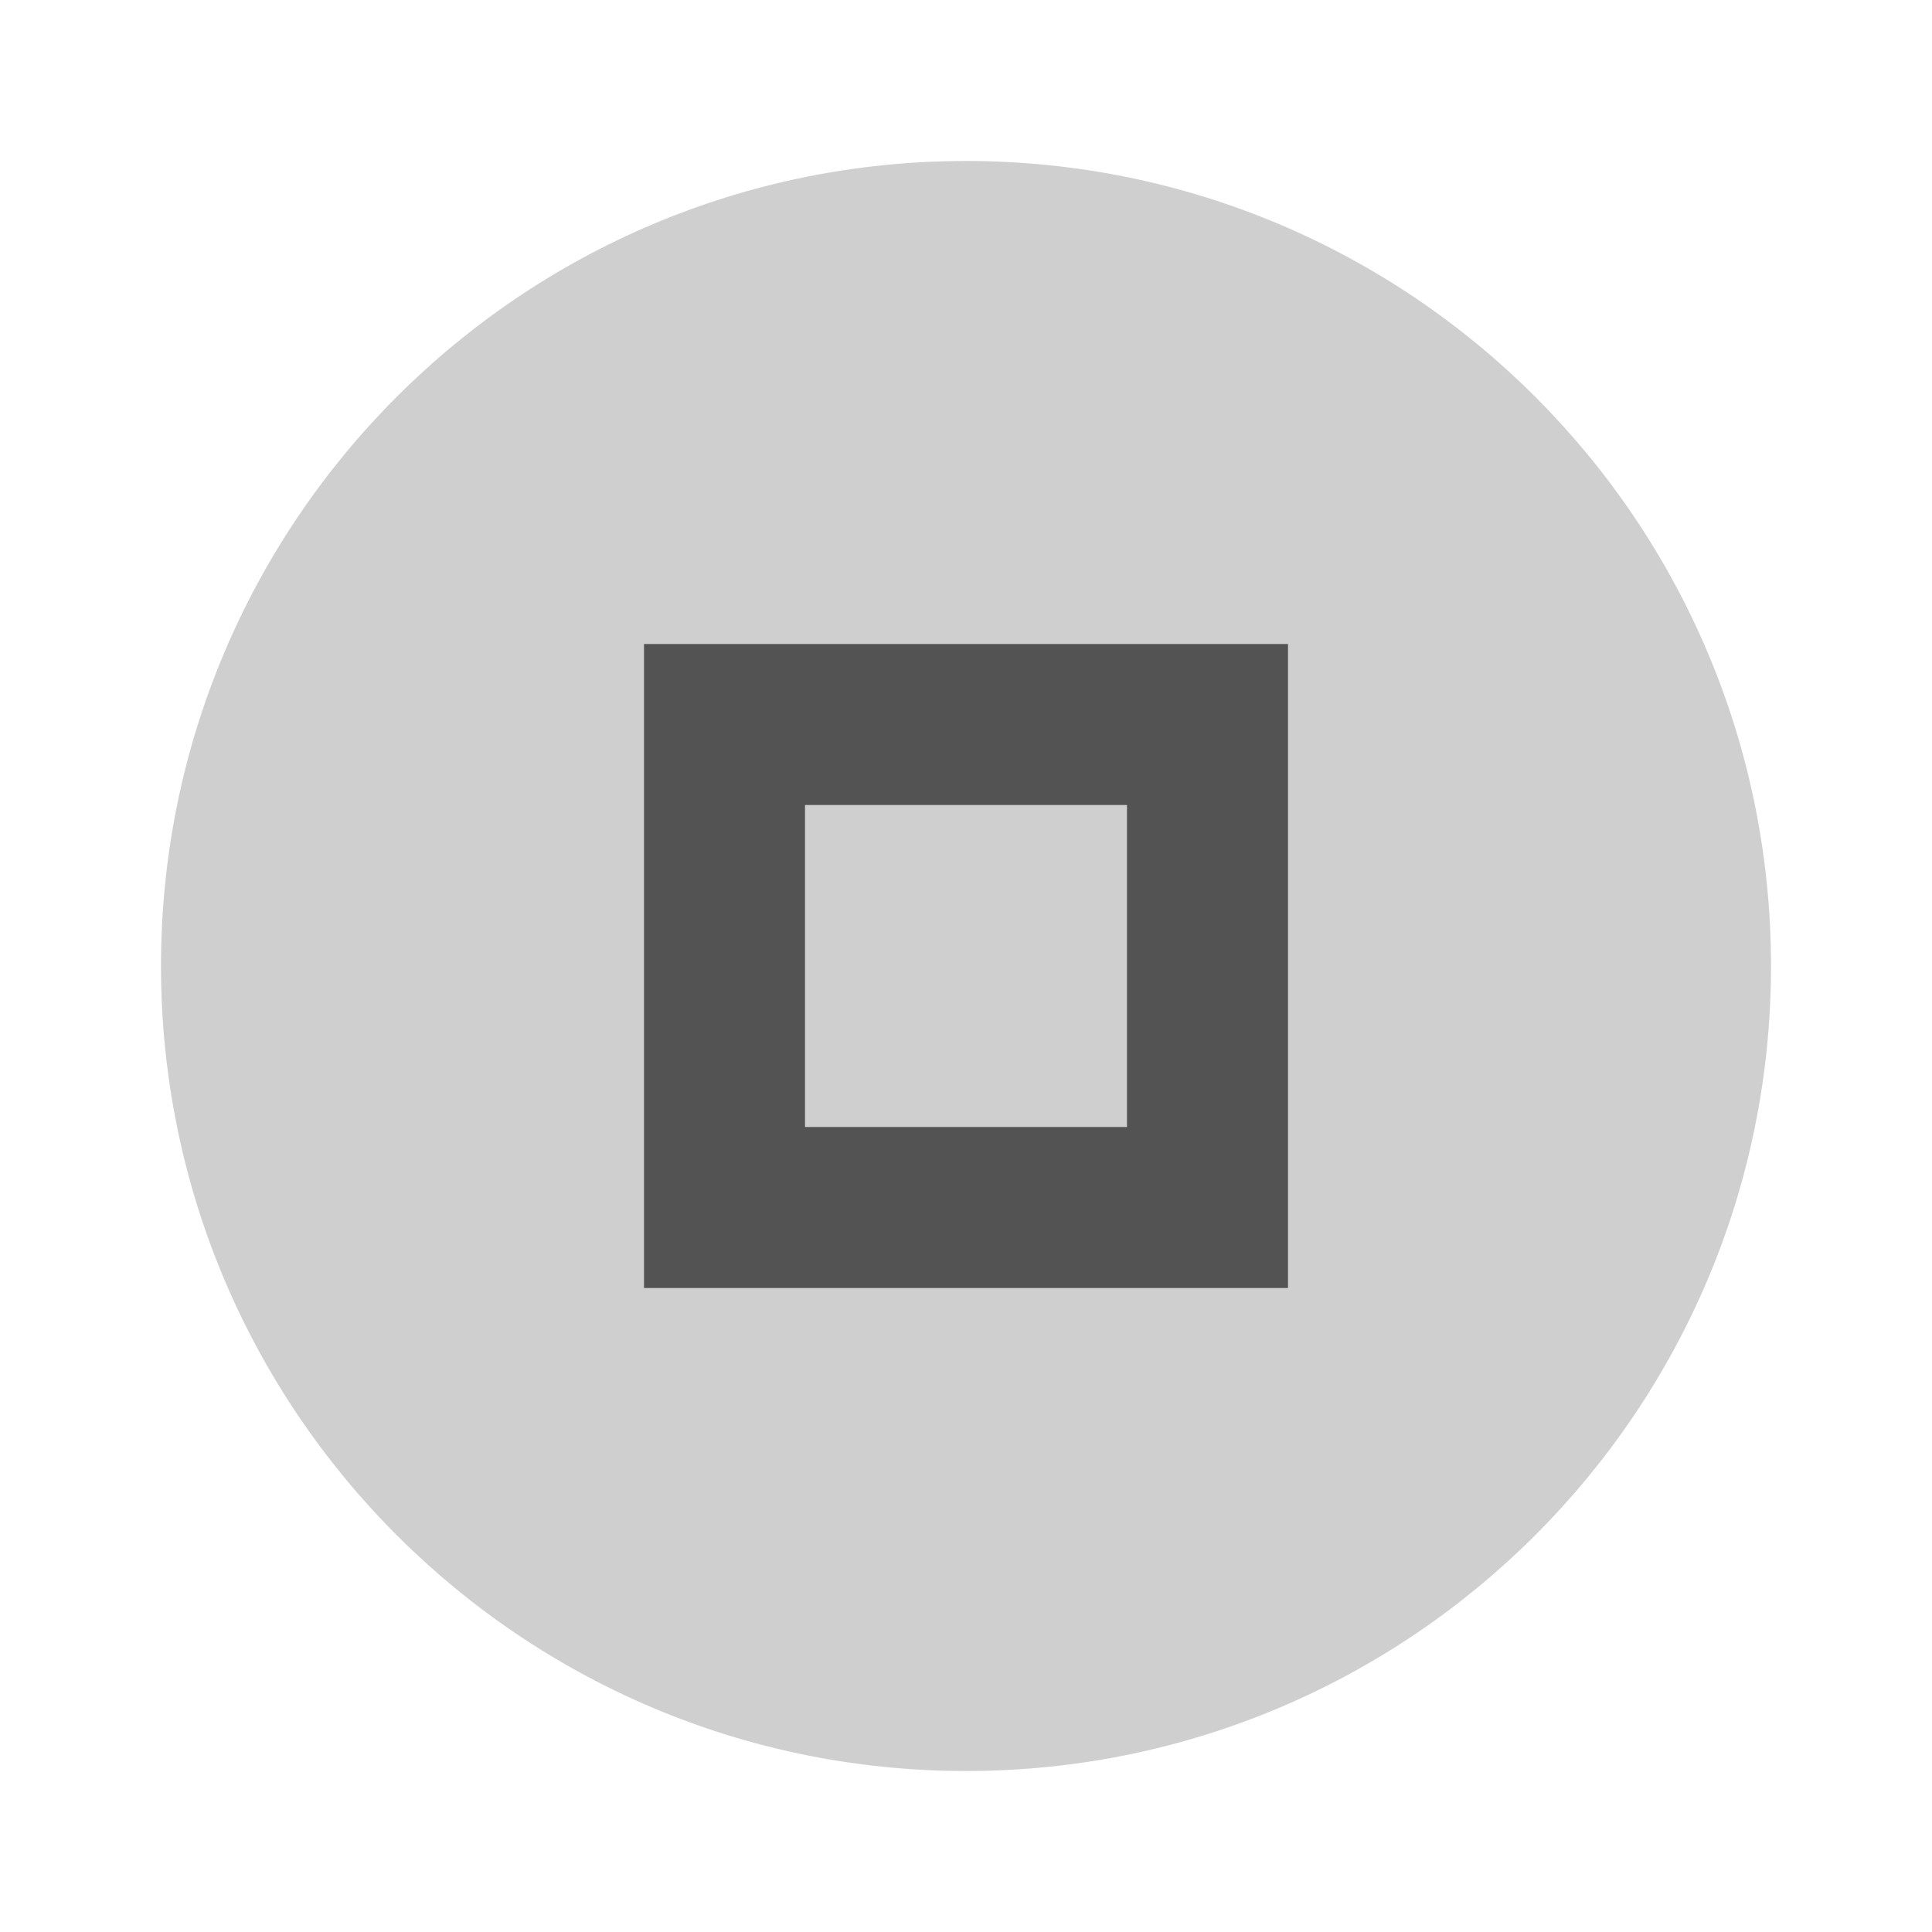
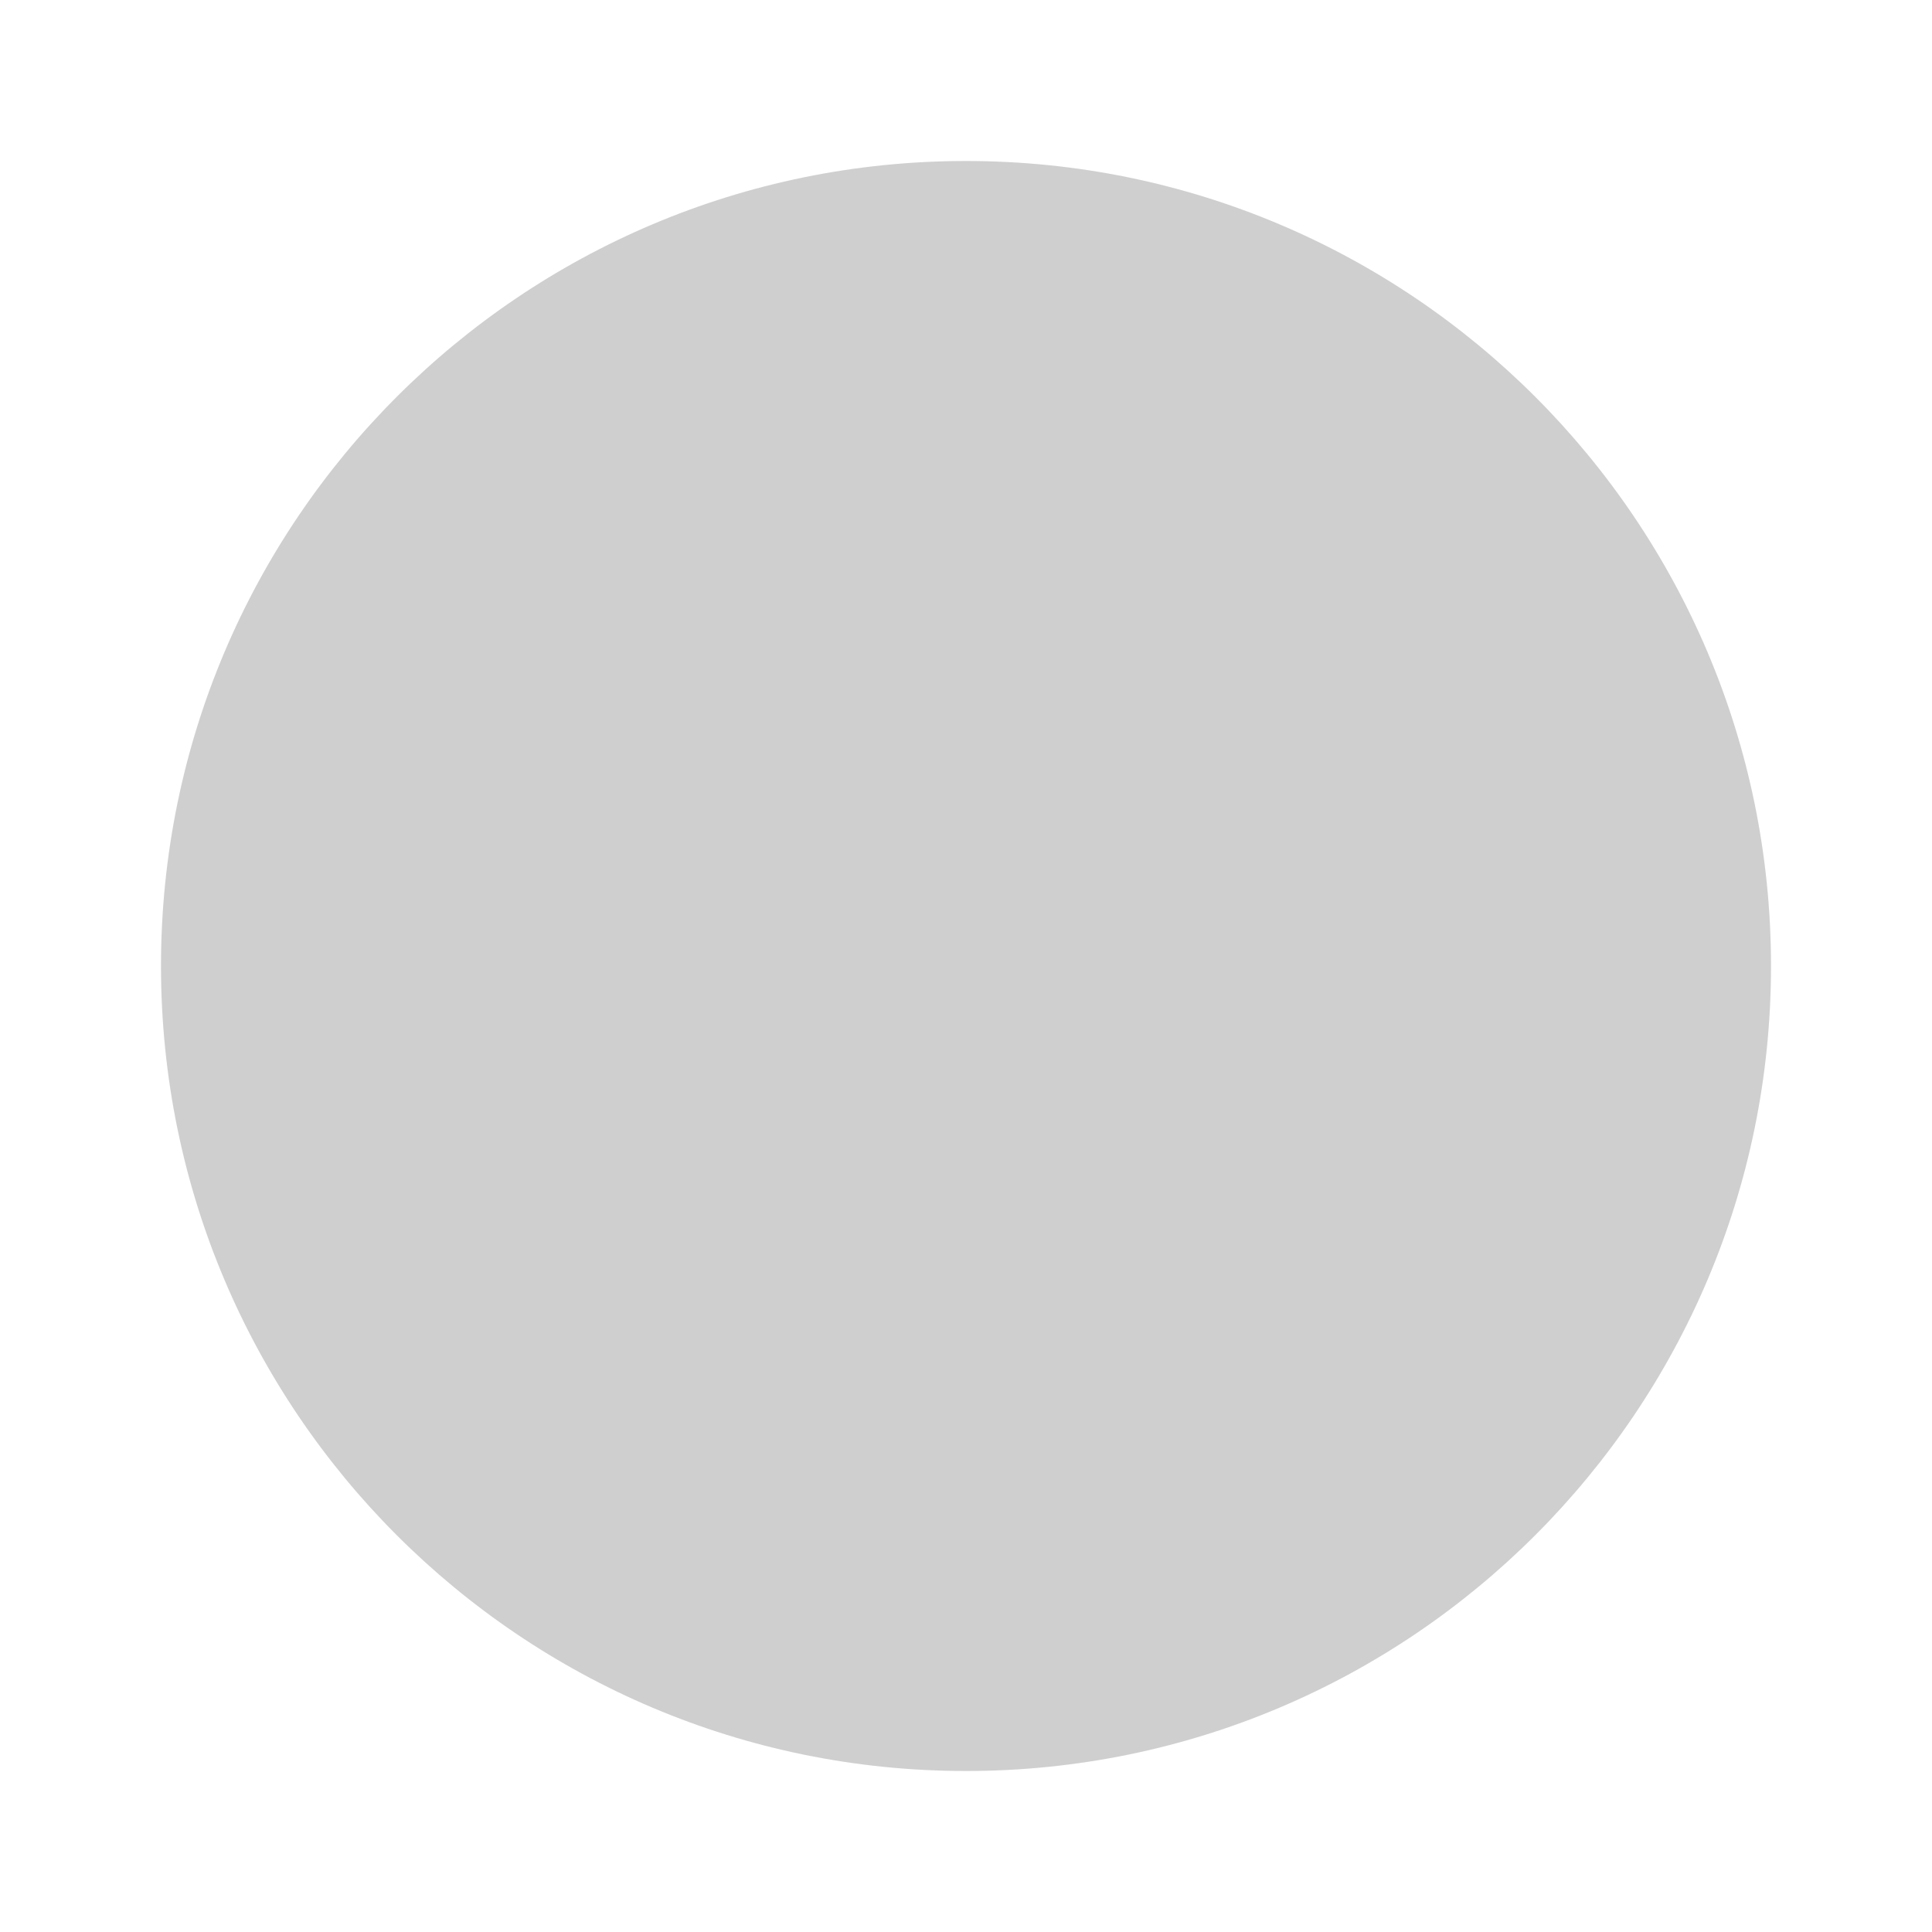
<svg xmlns="http://www.w3.org/2000/svg" width="24" height="24" viewBox="0 0 24 24" fill="#000000">
  <circle cx="12" cy="12" r="10" opacity=".08" />
  <circle cx="12" cy="12" r="10" opacity=".12" />
-   <path d="m8 8v8h8v-8h-8zm2 2h4v4h-4v-4z" opacity=".6" />
</svg>
